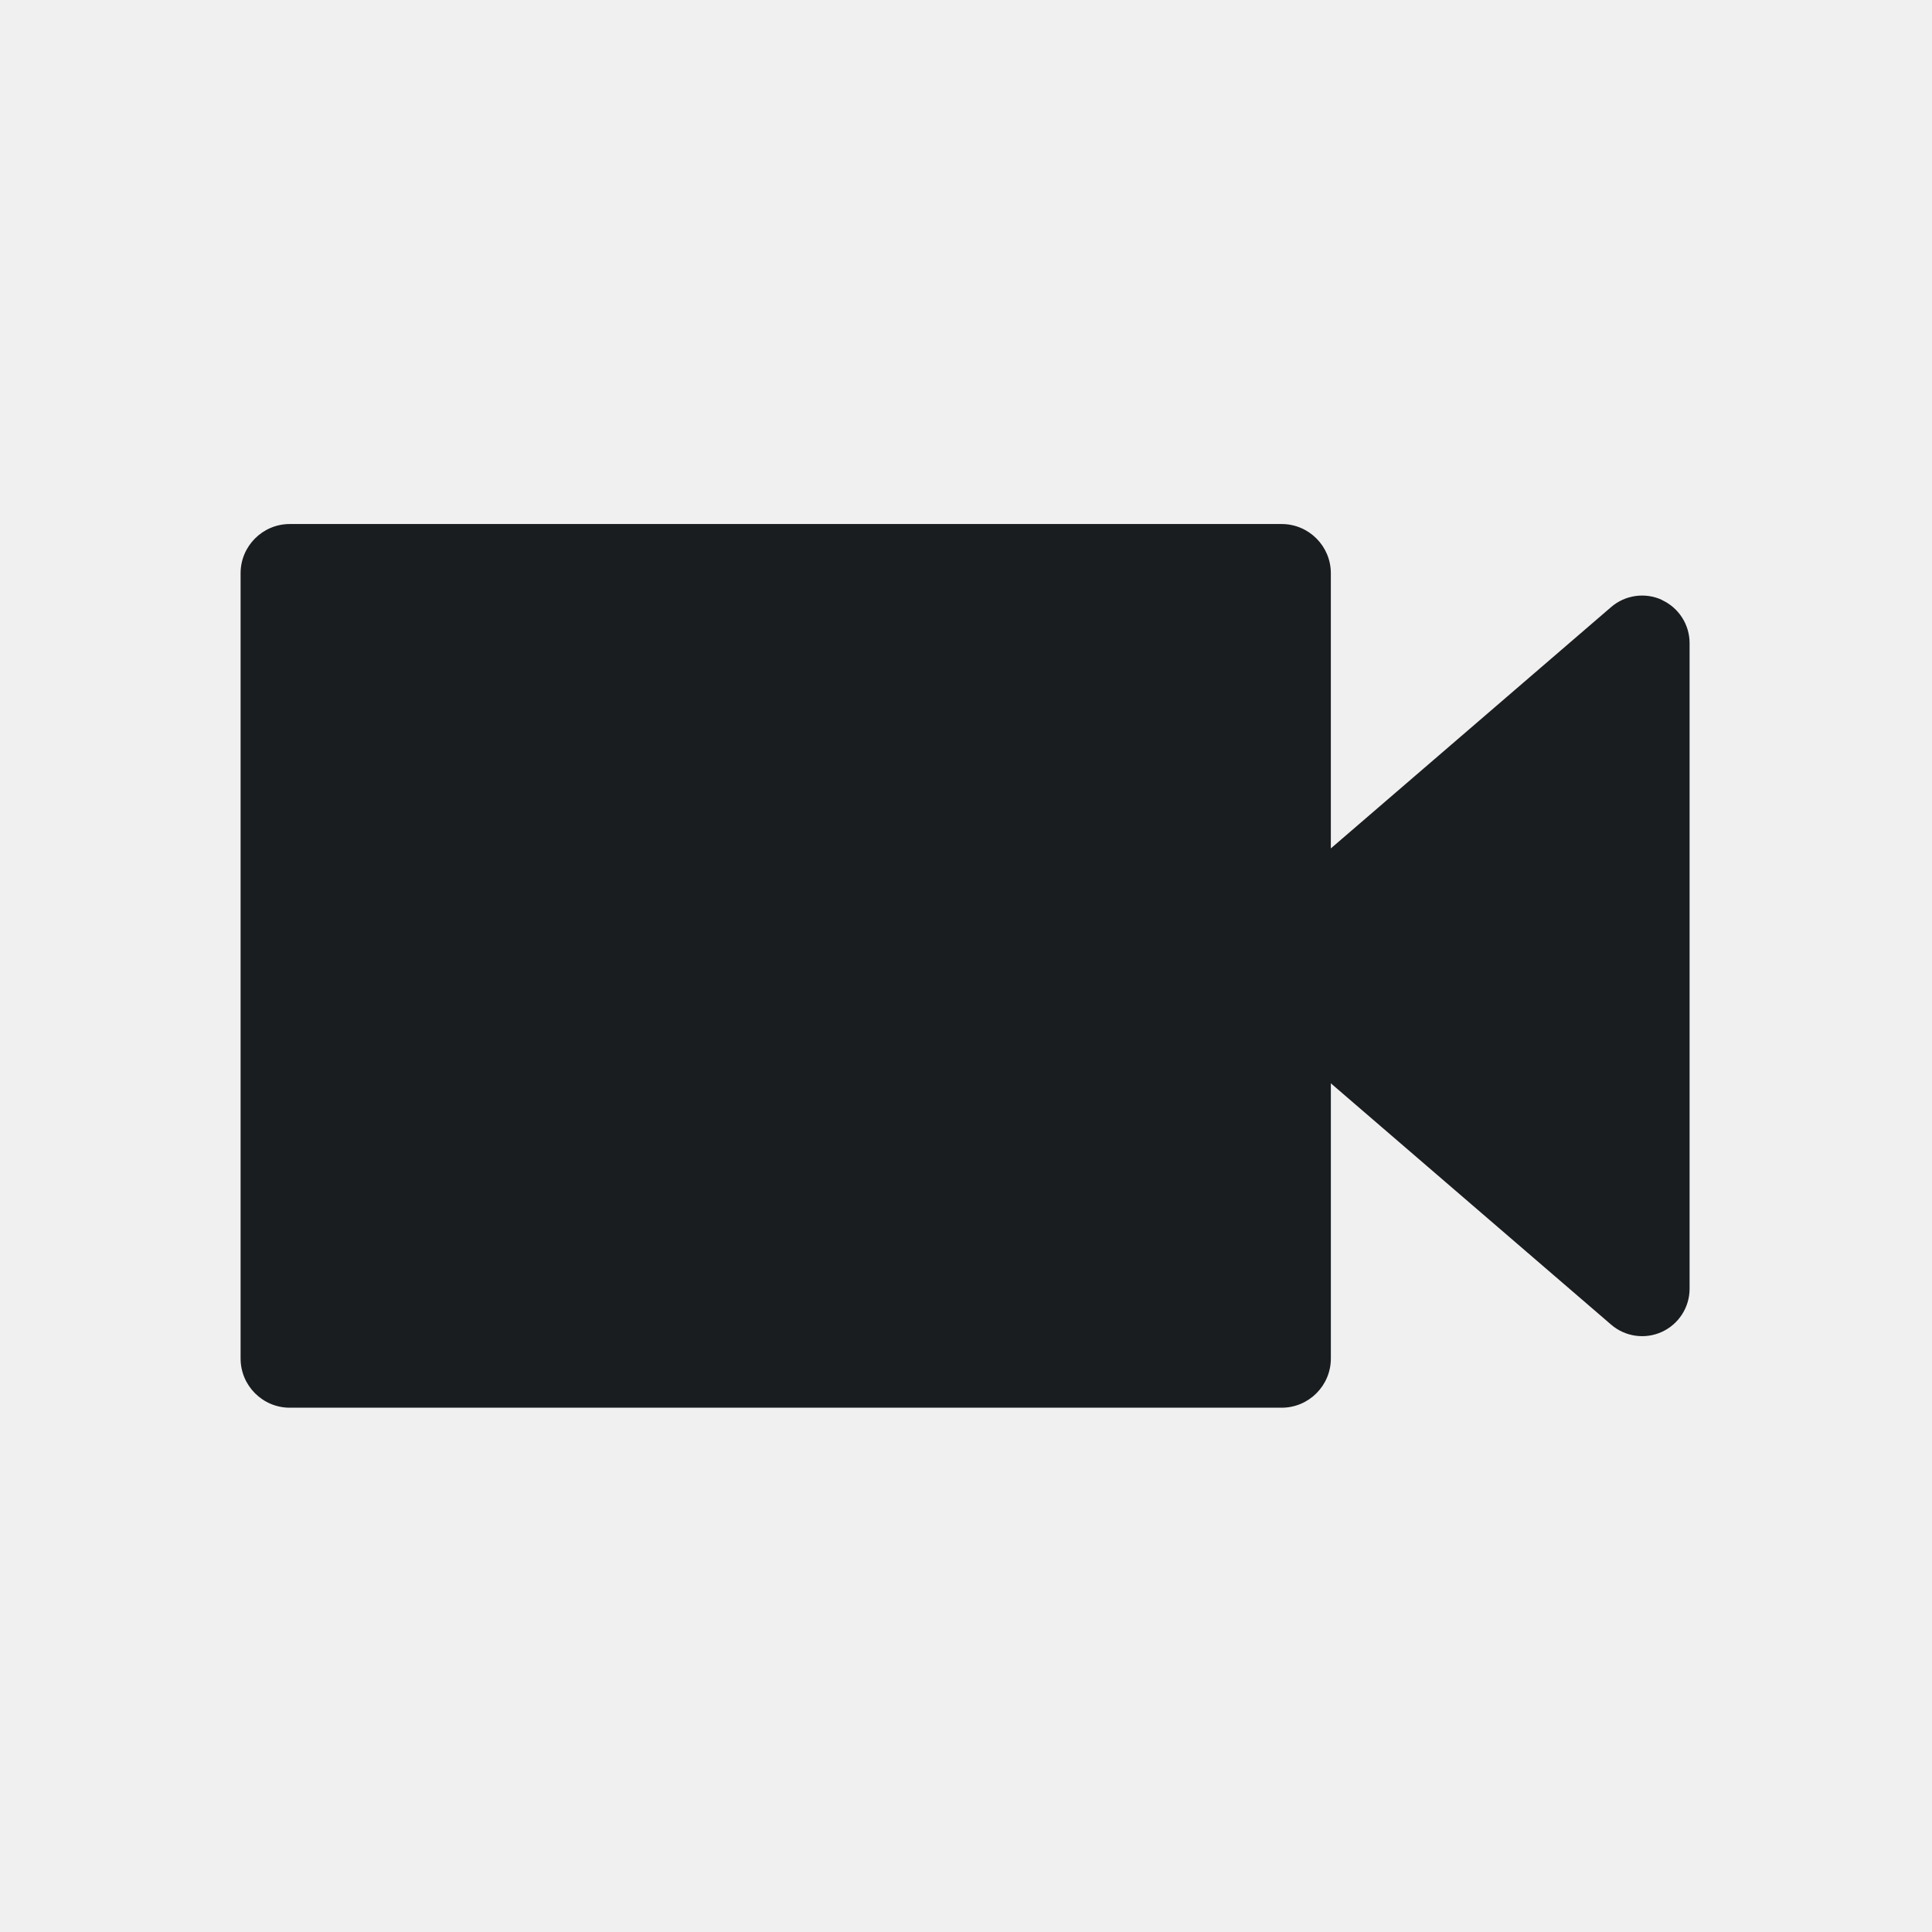
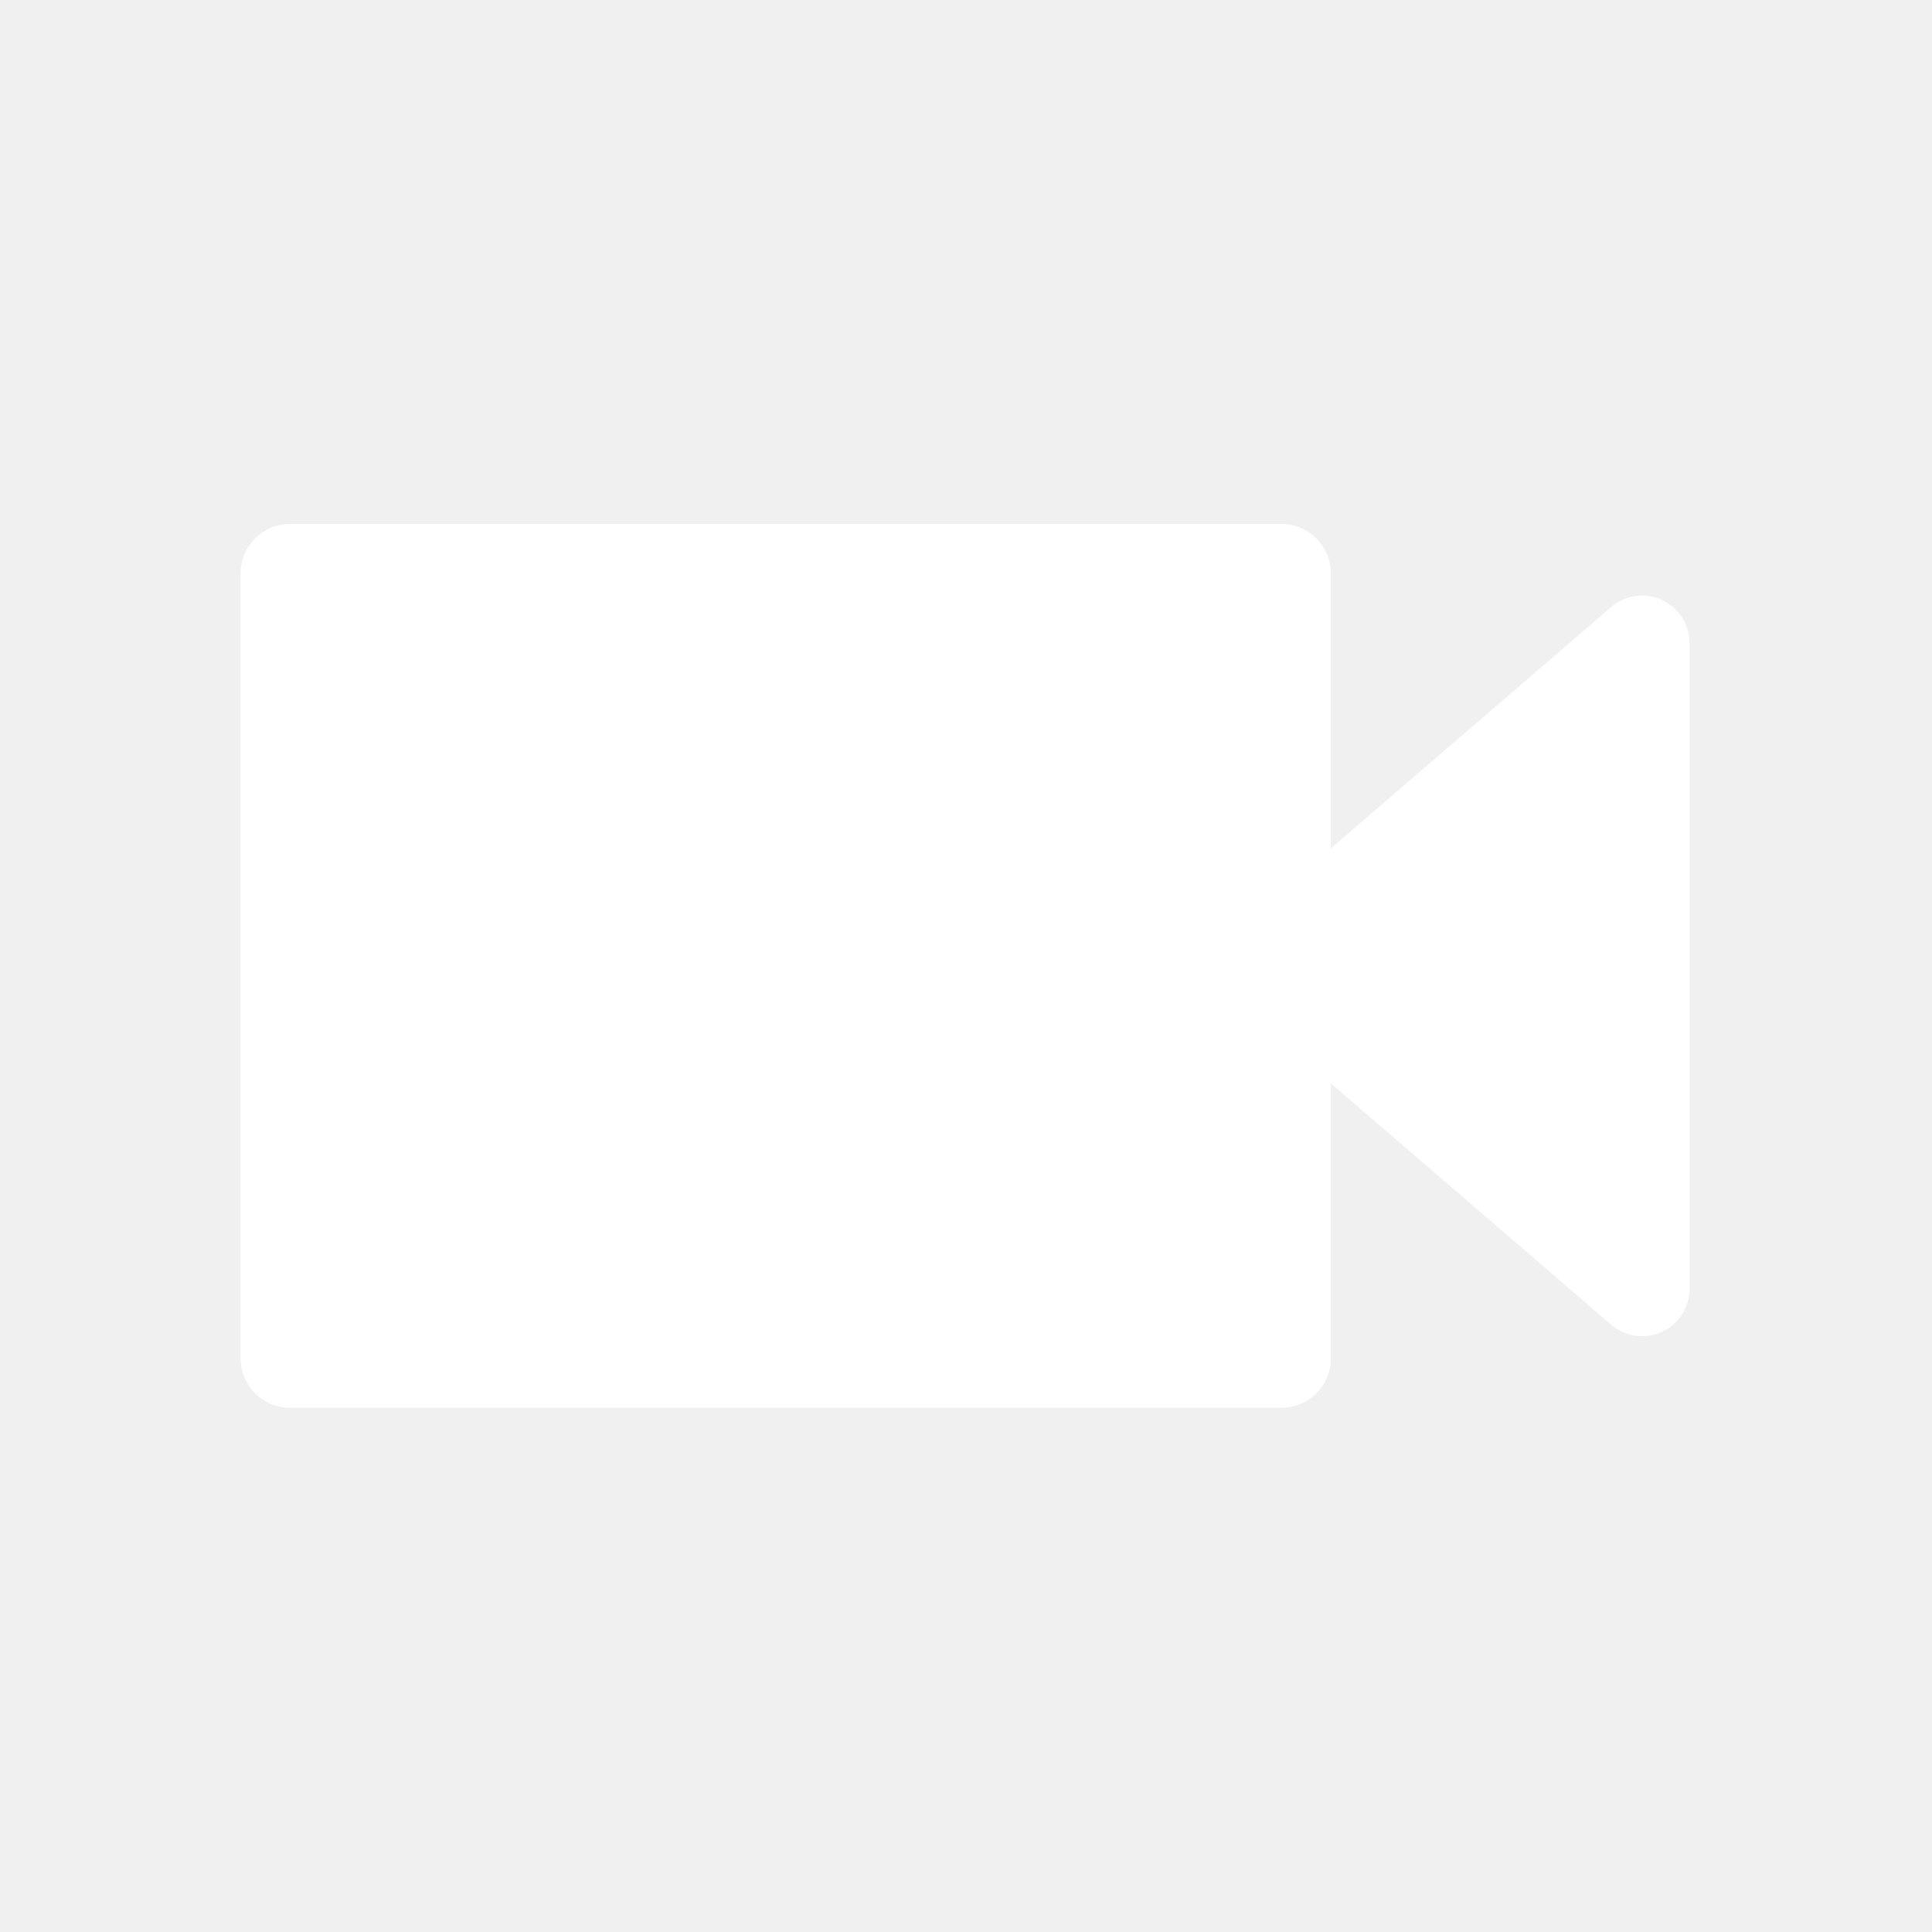
<svg xmlns="http://www.w3.org/2000/svg" viewBox="0 0 16 16">
-   <path d="m93.23 23.522c-1.104-.507-2.408-.324-3.33.471l-18.385 15.83v-18.05c0-1.778-1.447-3.226-3.226-3.226h-65.06c-1.778 0-3.225 1.447-3.225 3.226v51.51c0 1.777 1.446 3.226 3.225 3.226h65.06c1.777 0 3.227-1.446 3.227-3.226v-18.05l18.385 15.829c.922.796 2.228.978 3.33.472 1.106-.508 1.815-1.613 1.815-2.832v-42.34c-0-1.218-.709-2.323-1.817-2.831" transform="matrix(.12626 0 0 .12626 1.992 1.998)" fill="#1A1D20" stroke="none" stroke-opacity=".8" />
+   <path d="m93.23 23.522c-1.104-.507-2.408-.324-3.33.471l-18.385 15.83v-18.05c0-1.778-1.447-3.226-3.226-3.226h-65.06c-1.778 0-3.225 1.447-3.225 3.226v51.51c0 1.777 1.446 3.226 3.225 3.226h65.06c1.777 0 3.227-1.446 3.227-3.226v-18.05l18.385 15.829c.922.796 2.228.978 3.33.472 1.106-.508 1.815-1.613 1.815-2.832v-42.34c-0-1.218-.709-2.323-1.817-2.831" fill="#fff" transform="matrix(.12626 0 0 .12626 1.992 1.998)" stroke="none" stroke-opacity=".8" />
</svg>
